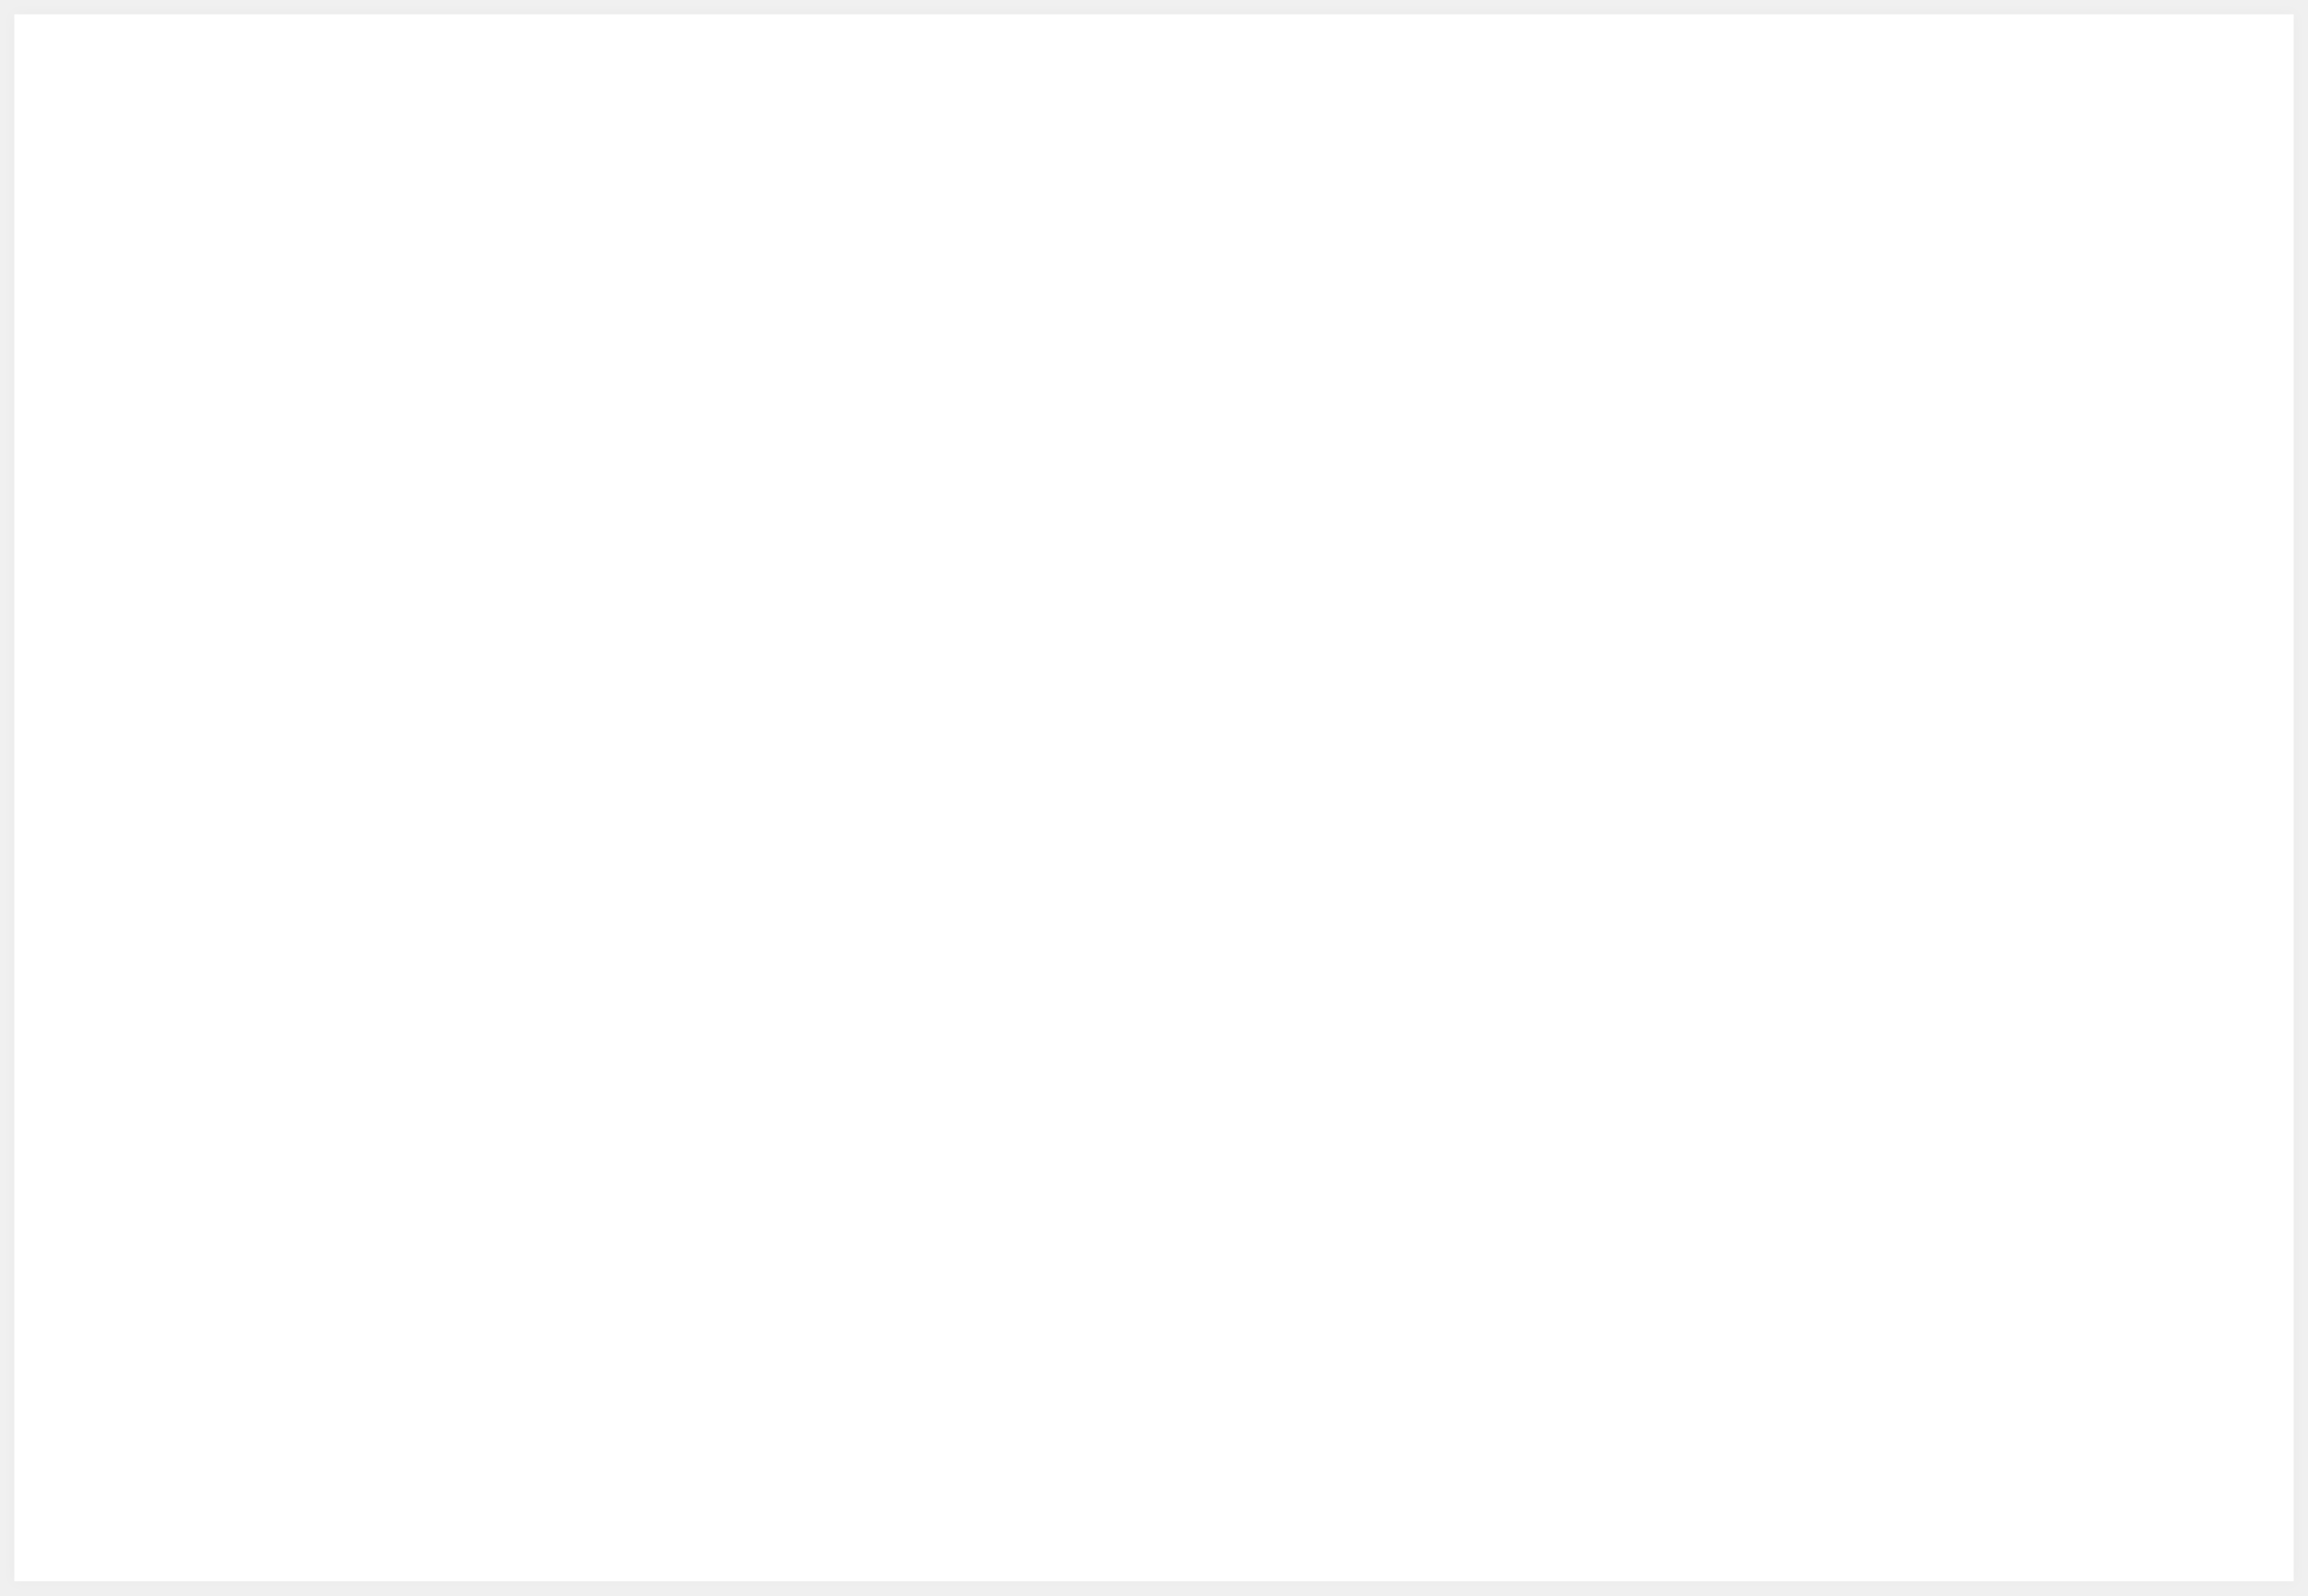
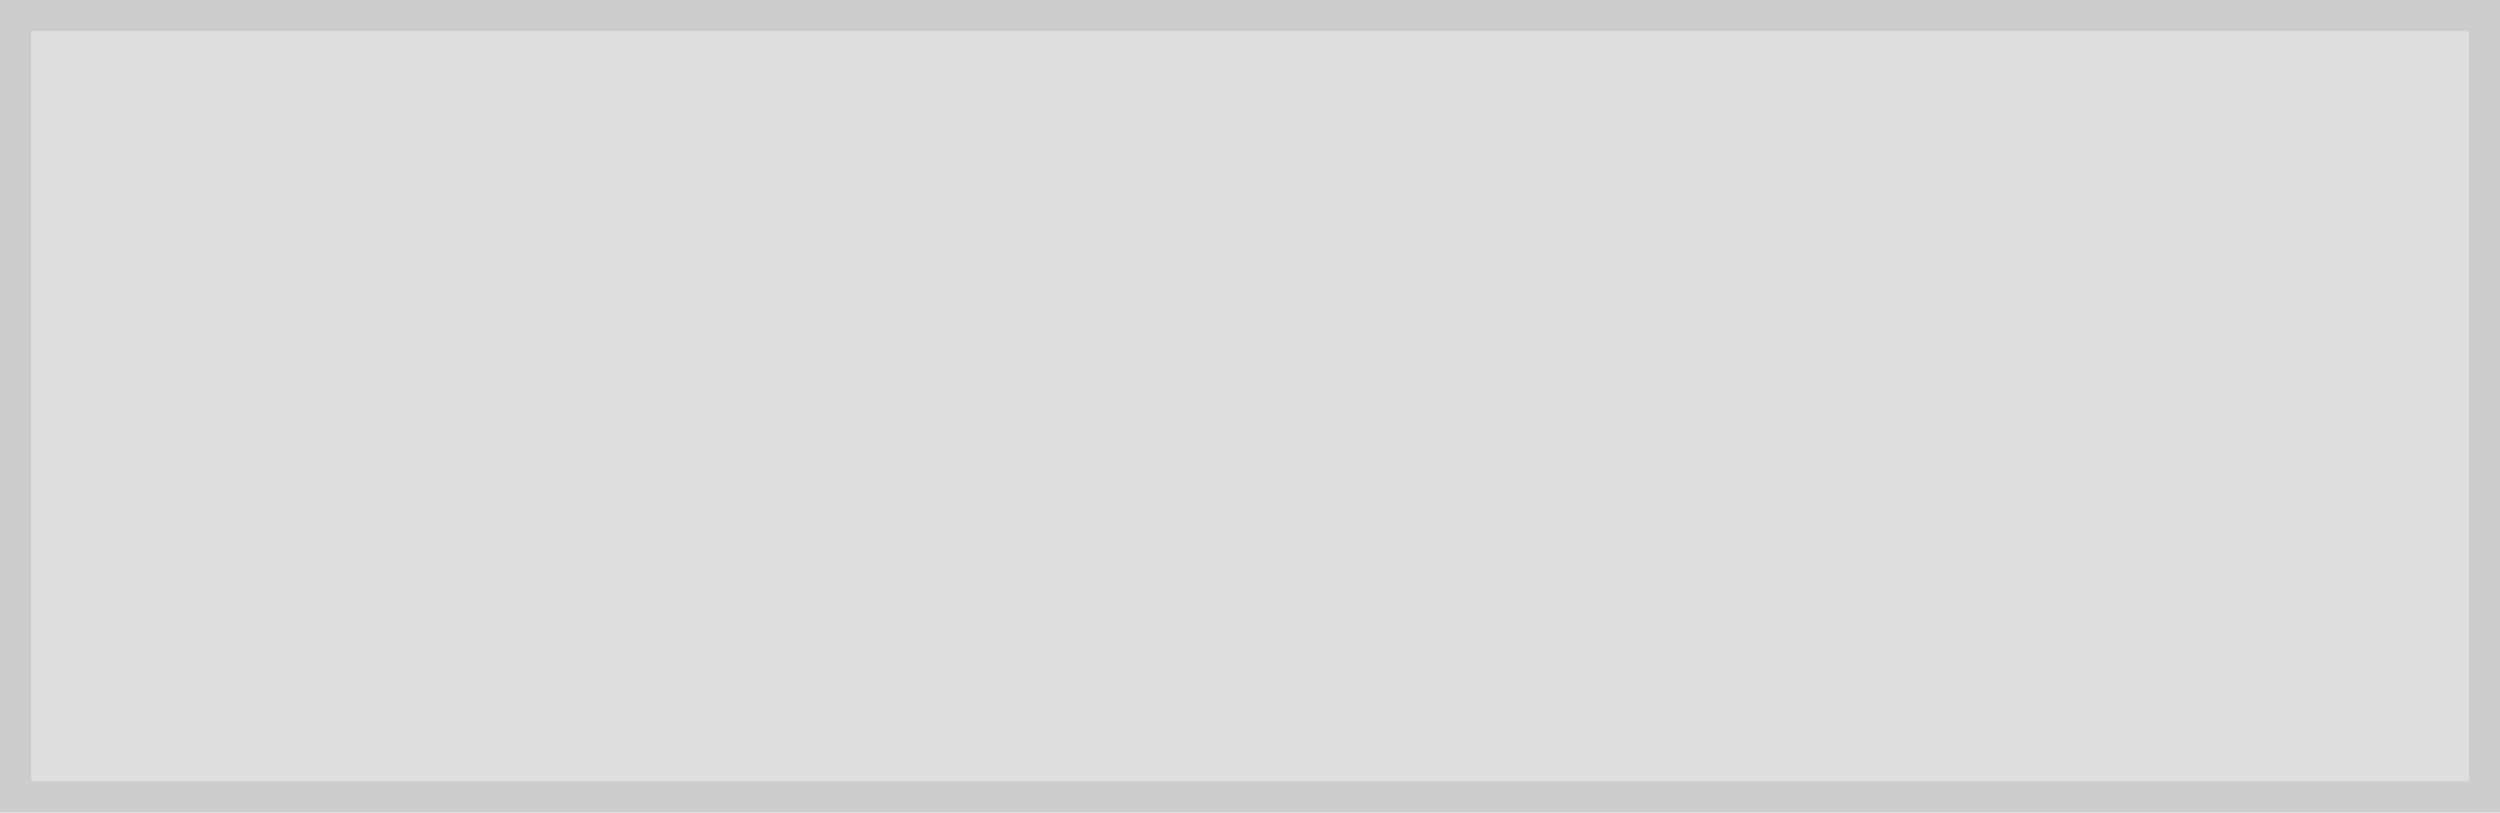
- <svg xmlns="http://www.w3.org/2000/svg" xmlns:xlink="http://www.w3.org/1999/xlink" version="1.1" width="969px" height="670px">
-   <defs>
-     <filter x="291px" y="105px" width="969px" height="670px" filterUnits="userSpaceOnUse" id="filter149">
-       <feOffset dx="0" dy="0" in="SourceAlpha" result="shadowOffsetInner" />
-       <feGaussianBlur stdDeviation="2.5" in="shadowOffsetInner" result="shadowGaussian" />
-       <feComposite in2="shadowGaussian" operator="atop" in="SourceAlpha" result="shadowComposite" />
-       <feColorMatrix type="matrix" values="0 0 0 0 0.031  0 0 0 0 0.031  0 0 0 0 0.031  0 0 0 0.027 0  " in="shadowComposite" />
-     </filter>
-     <g id="widget150">
-       <path d="M 297 111  L 1254 111  L 1254 769  L 297 769  L 297 111  Z " fill-rule="nonzero" fill="#ffffff" stroke="none" />
-     </g>
-   </defs>
-   <g transform="matrix(1 0 0 1 -291 -105 )">
-     <use xlink:href="#widget150" filter="url(#filter149)" />
-     <use xlink:href="#widget150" />
+ <svg xmlns="http://www.w3.org/2000/svg" version="1.1" width="80px" height="26px">
+   <g transform="matrix(1 0 0 1 -348 -264 )">
+     <path d="M 349 265  L 427 265  L 427 289  L 349 289  L 349 265  Z " fill-rule="nonzero" fill="#dfdfdf" stroke="none" />
+     <path d="M 348.5 264.5  L 427.5 264.5  L 427.5 289.5  L 348.5 289.5  L 348.5 264.5  Z " stroke-width="1" stroke="#797979" fill="none" stroke-opacity="0.286" />
  </g>
</svg>
